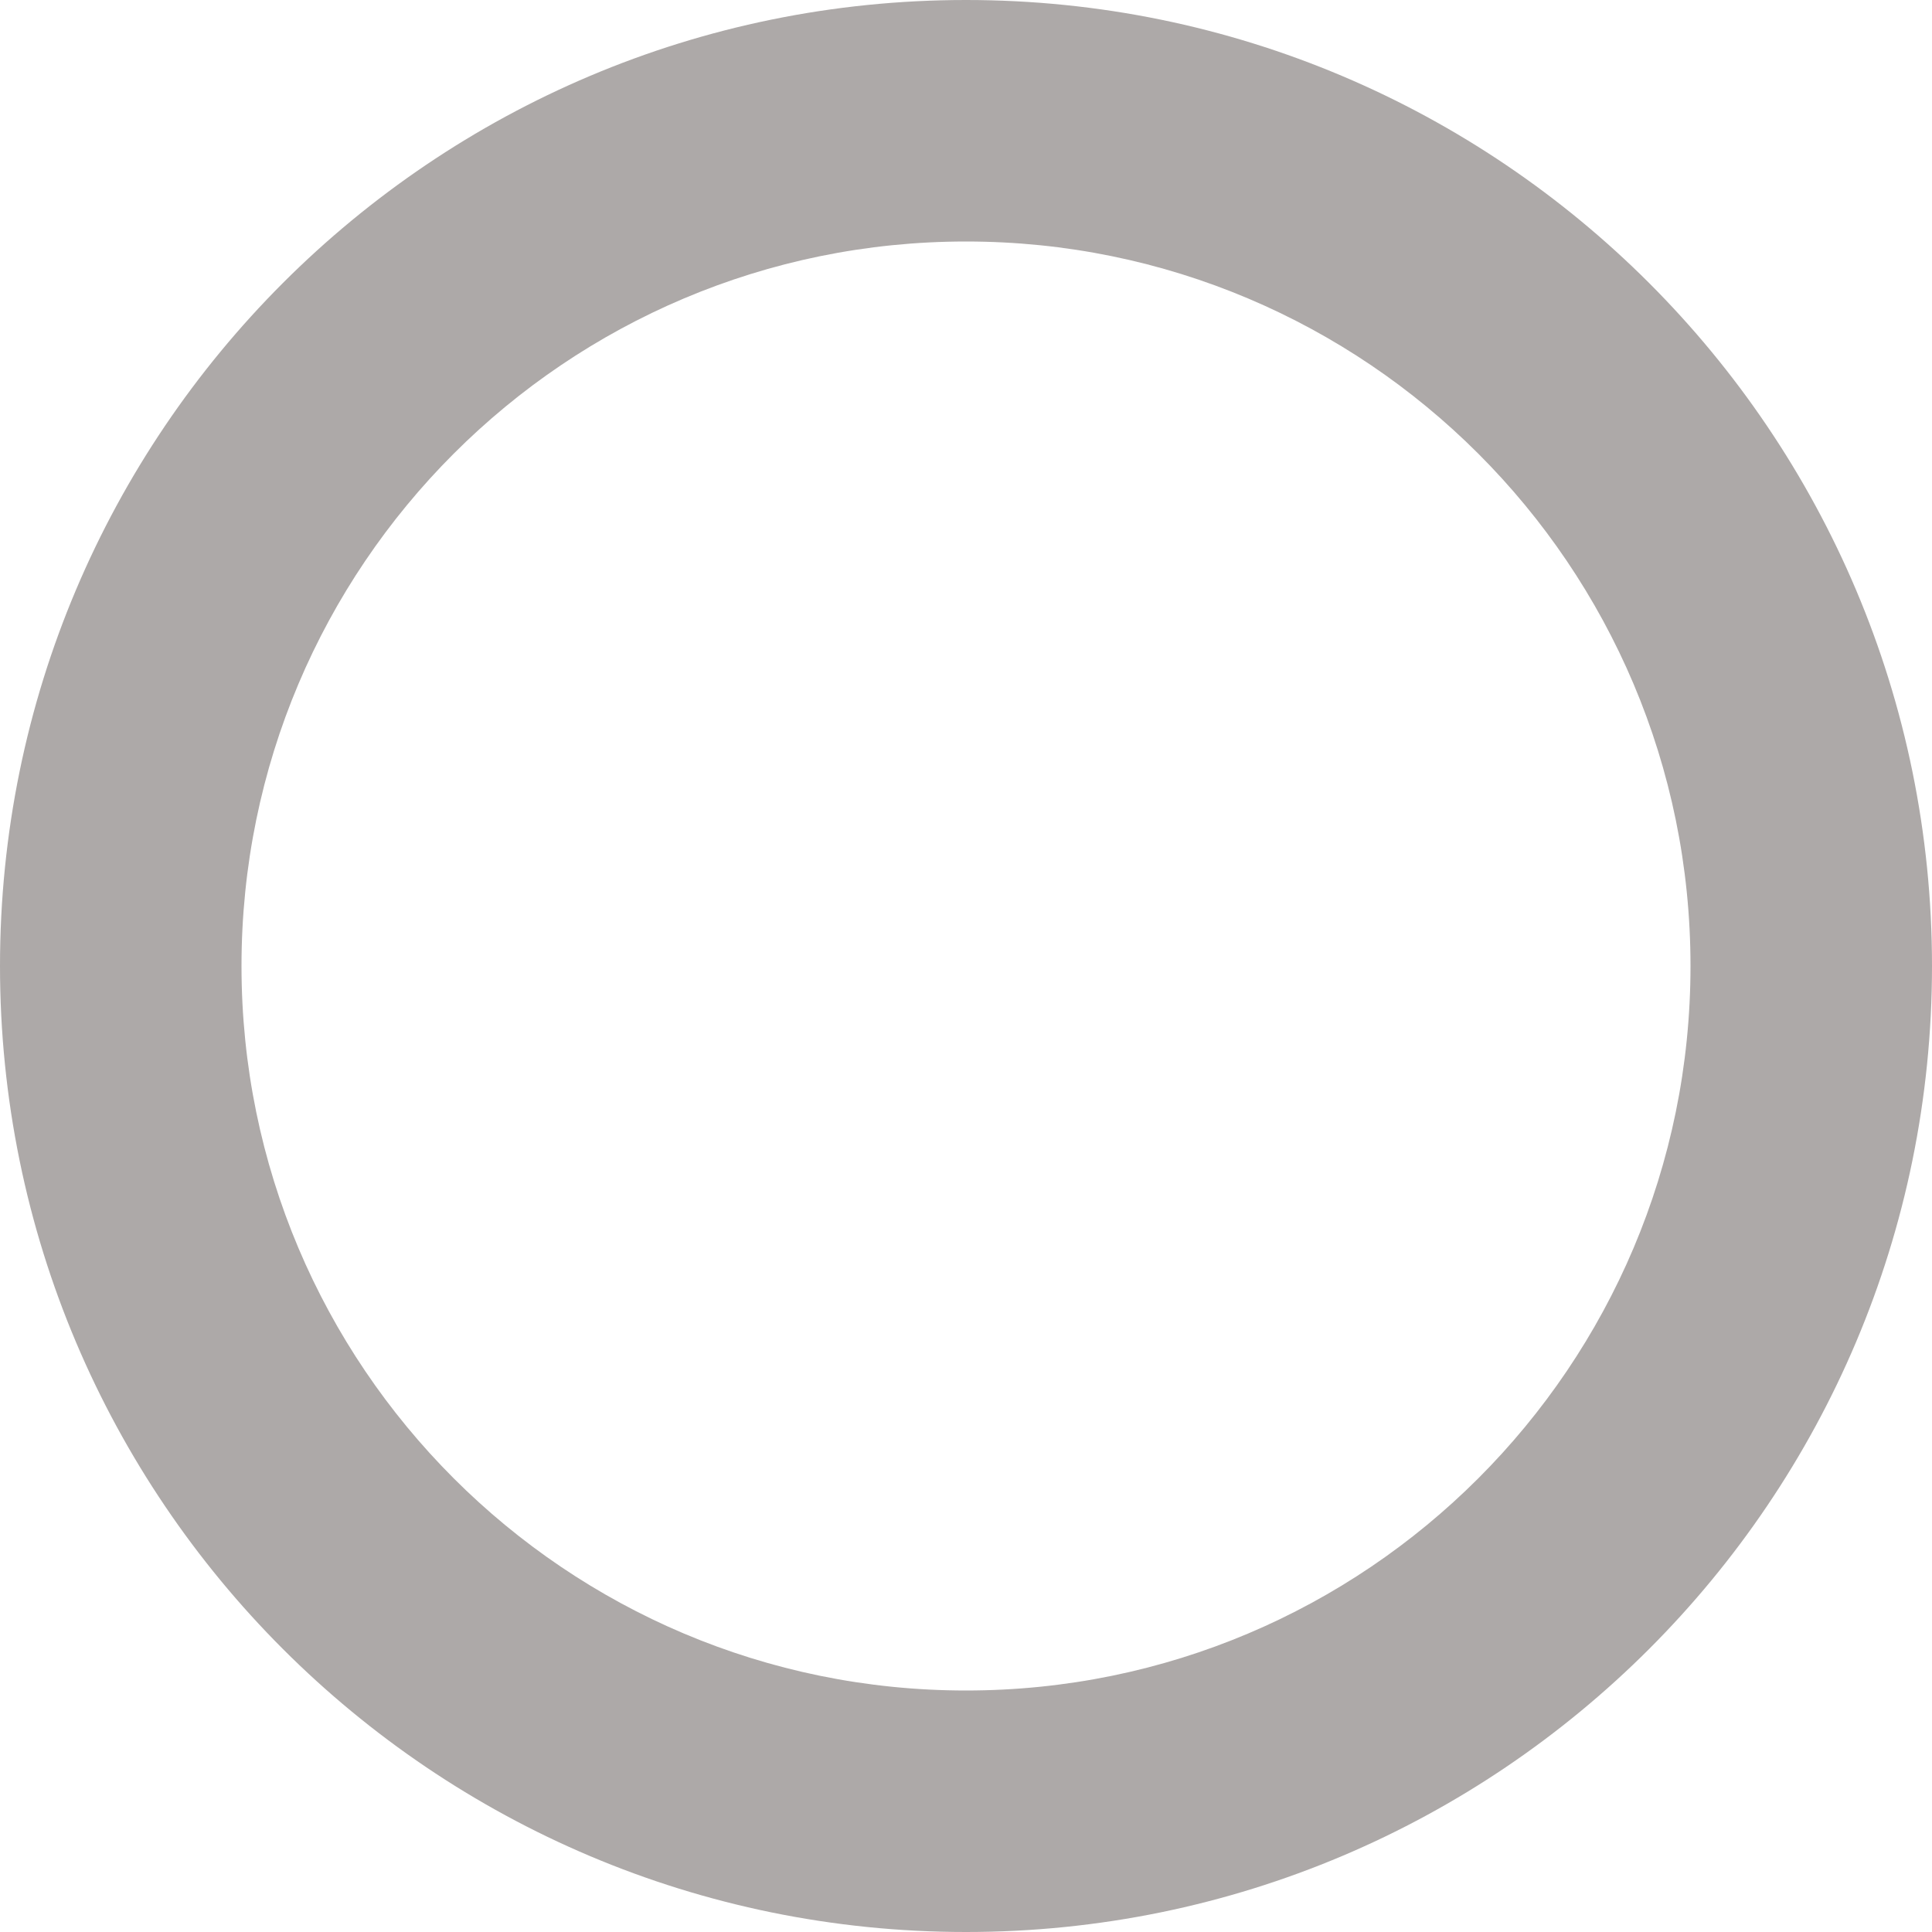
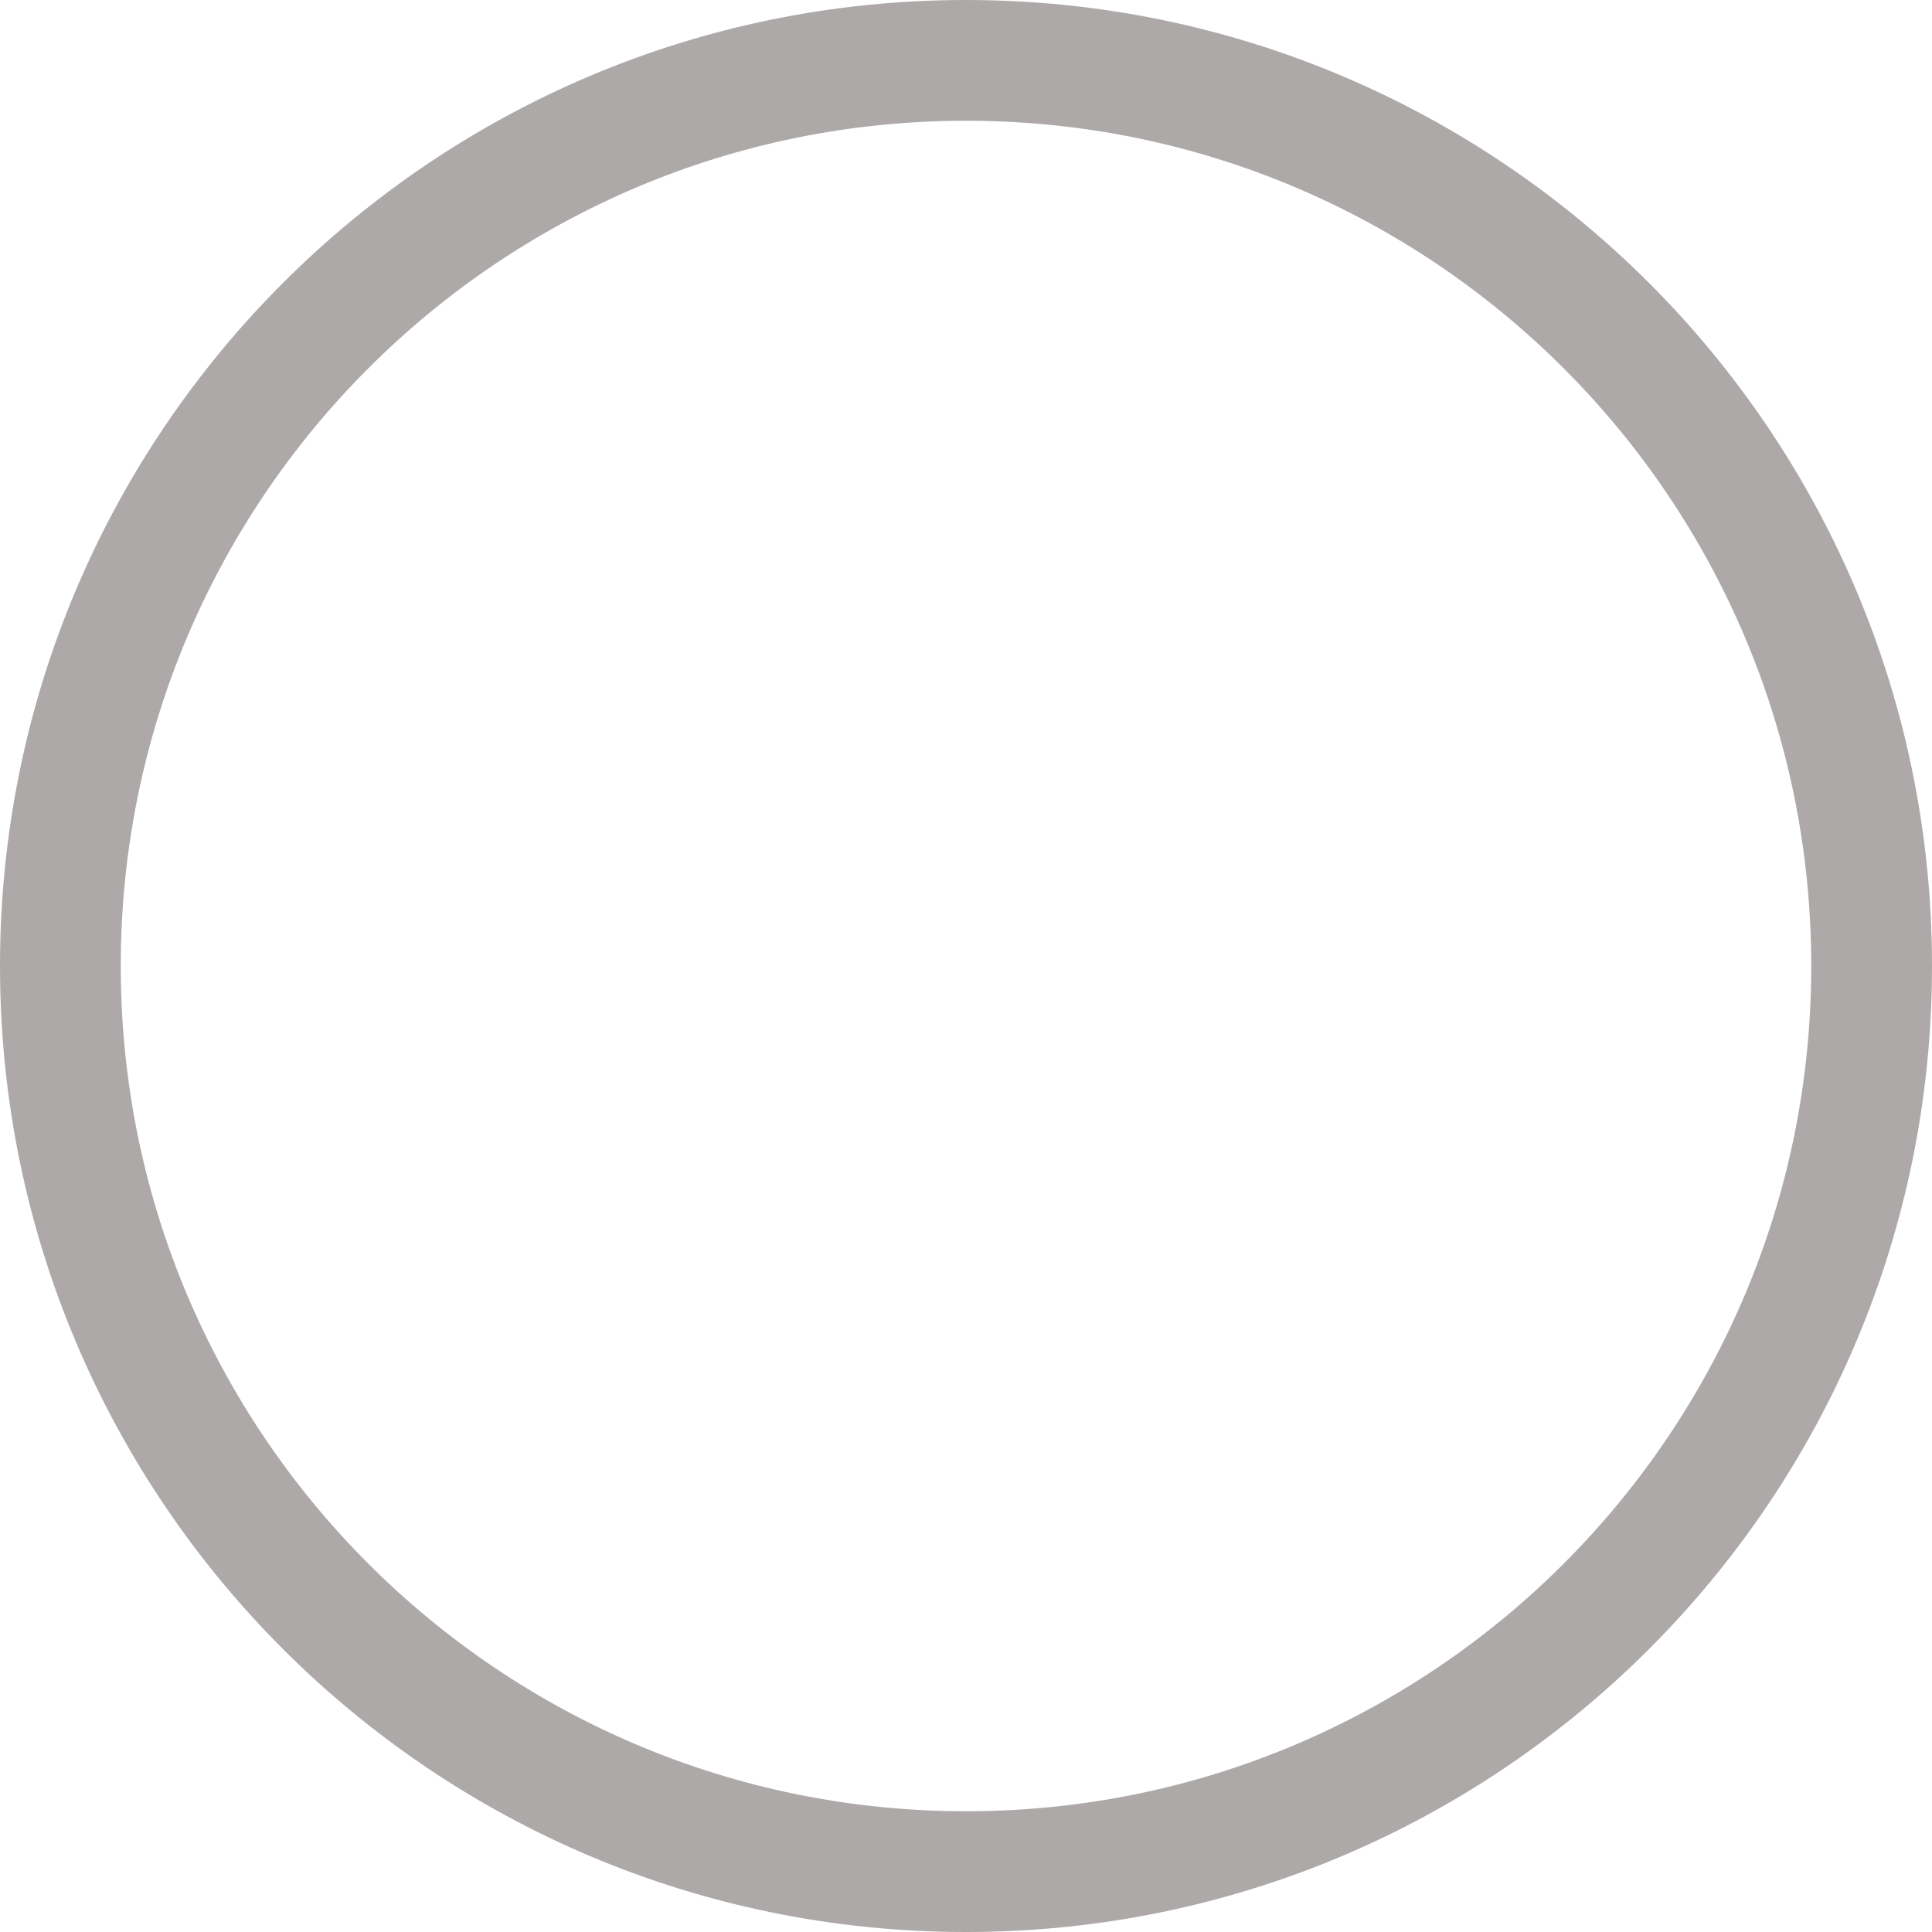
<svg xmlns="http://www.w3.org/2000/svg" width="16" height="16" id="svg2" version="1.1">
  <defs id="defs4" />
  <g id="layer1" transform="translate(0,-1036.362)">
-     <path style="opacity:1;fill:#ada9a8;fill-opacity:1;stroke:none" d="M 8 0 C 3.582 8.8817842e-16 -2.9901493e-17 3.582 0 8 C 0 12.418 3.582 16 8 16 C 12.418 16 16 12.418 16 8 C 16 3.582 12.418 -1.8062583e-15 8 0 z M 8 2 C 11.314 2 14 4.686 14 8 C 14 11.314 11.314 14 8 14 C 4.686 14 2 11.314 2 8 C 2 4.686 4.686 2 8 2 z " transform="translate(0,1036.362)" id="path3008" />
+     <path style="opacity:1;fill:#ada9a8;fill-opacity:1;stroke:none" d="M 8 0 C 3.582 8.8817842e-16 -3.006854e-17 3.582 0 8 C 0 12.418 3.582 16 8 16 C 12.418 16 16 12.418 16 8 C 16 3.582 12.418 -1.8064254e-15 8 0 z M 8 1 C 11.866 1 15 4.134 15 8 C 15 11.866 11.866 15 8 15 C 4.134 15 1 11.866 1 8 C 1 4.134 4.134 1 8 1 z " transform="translate(0,1036.362)" id="path3008" />
  </g>
</svg>
